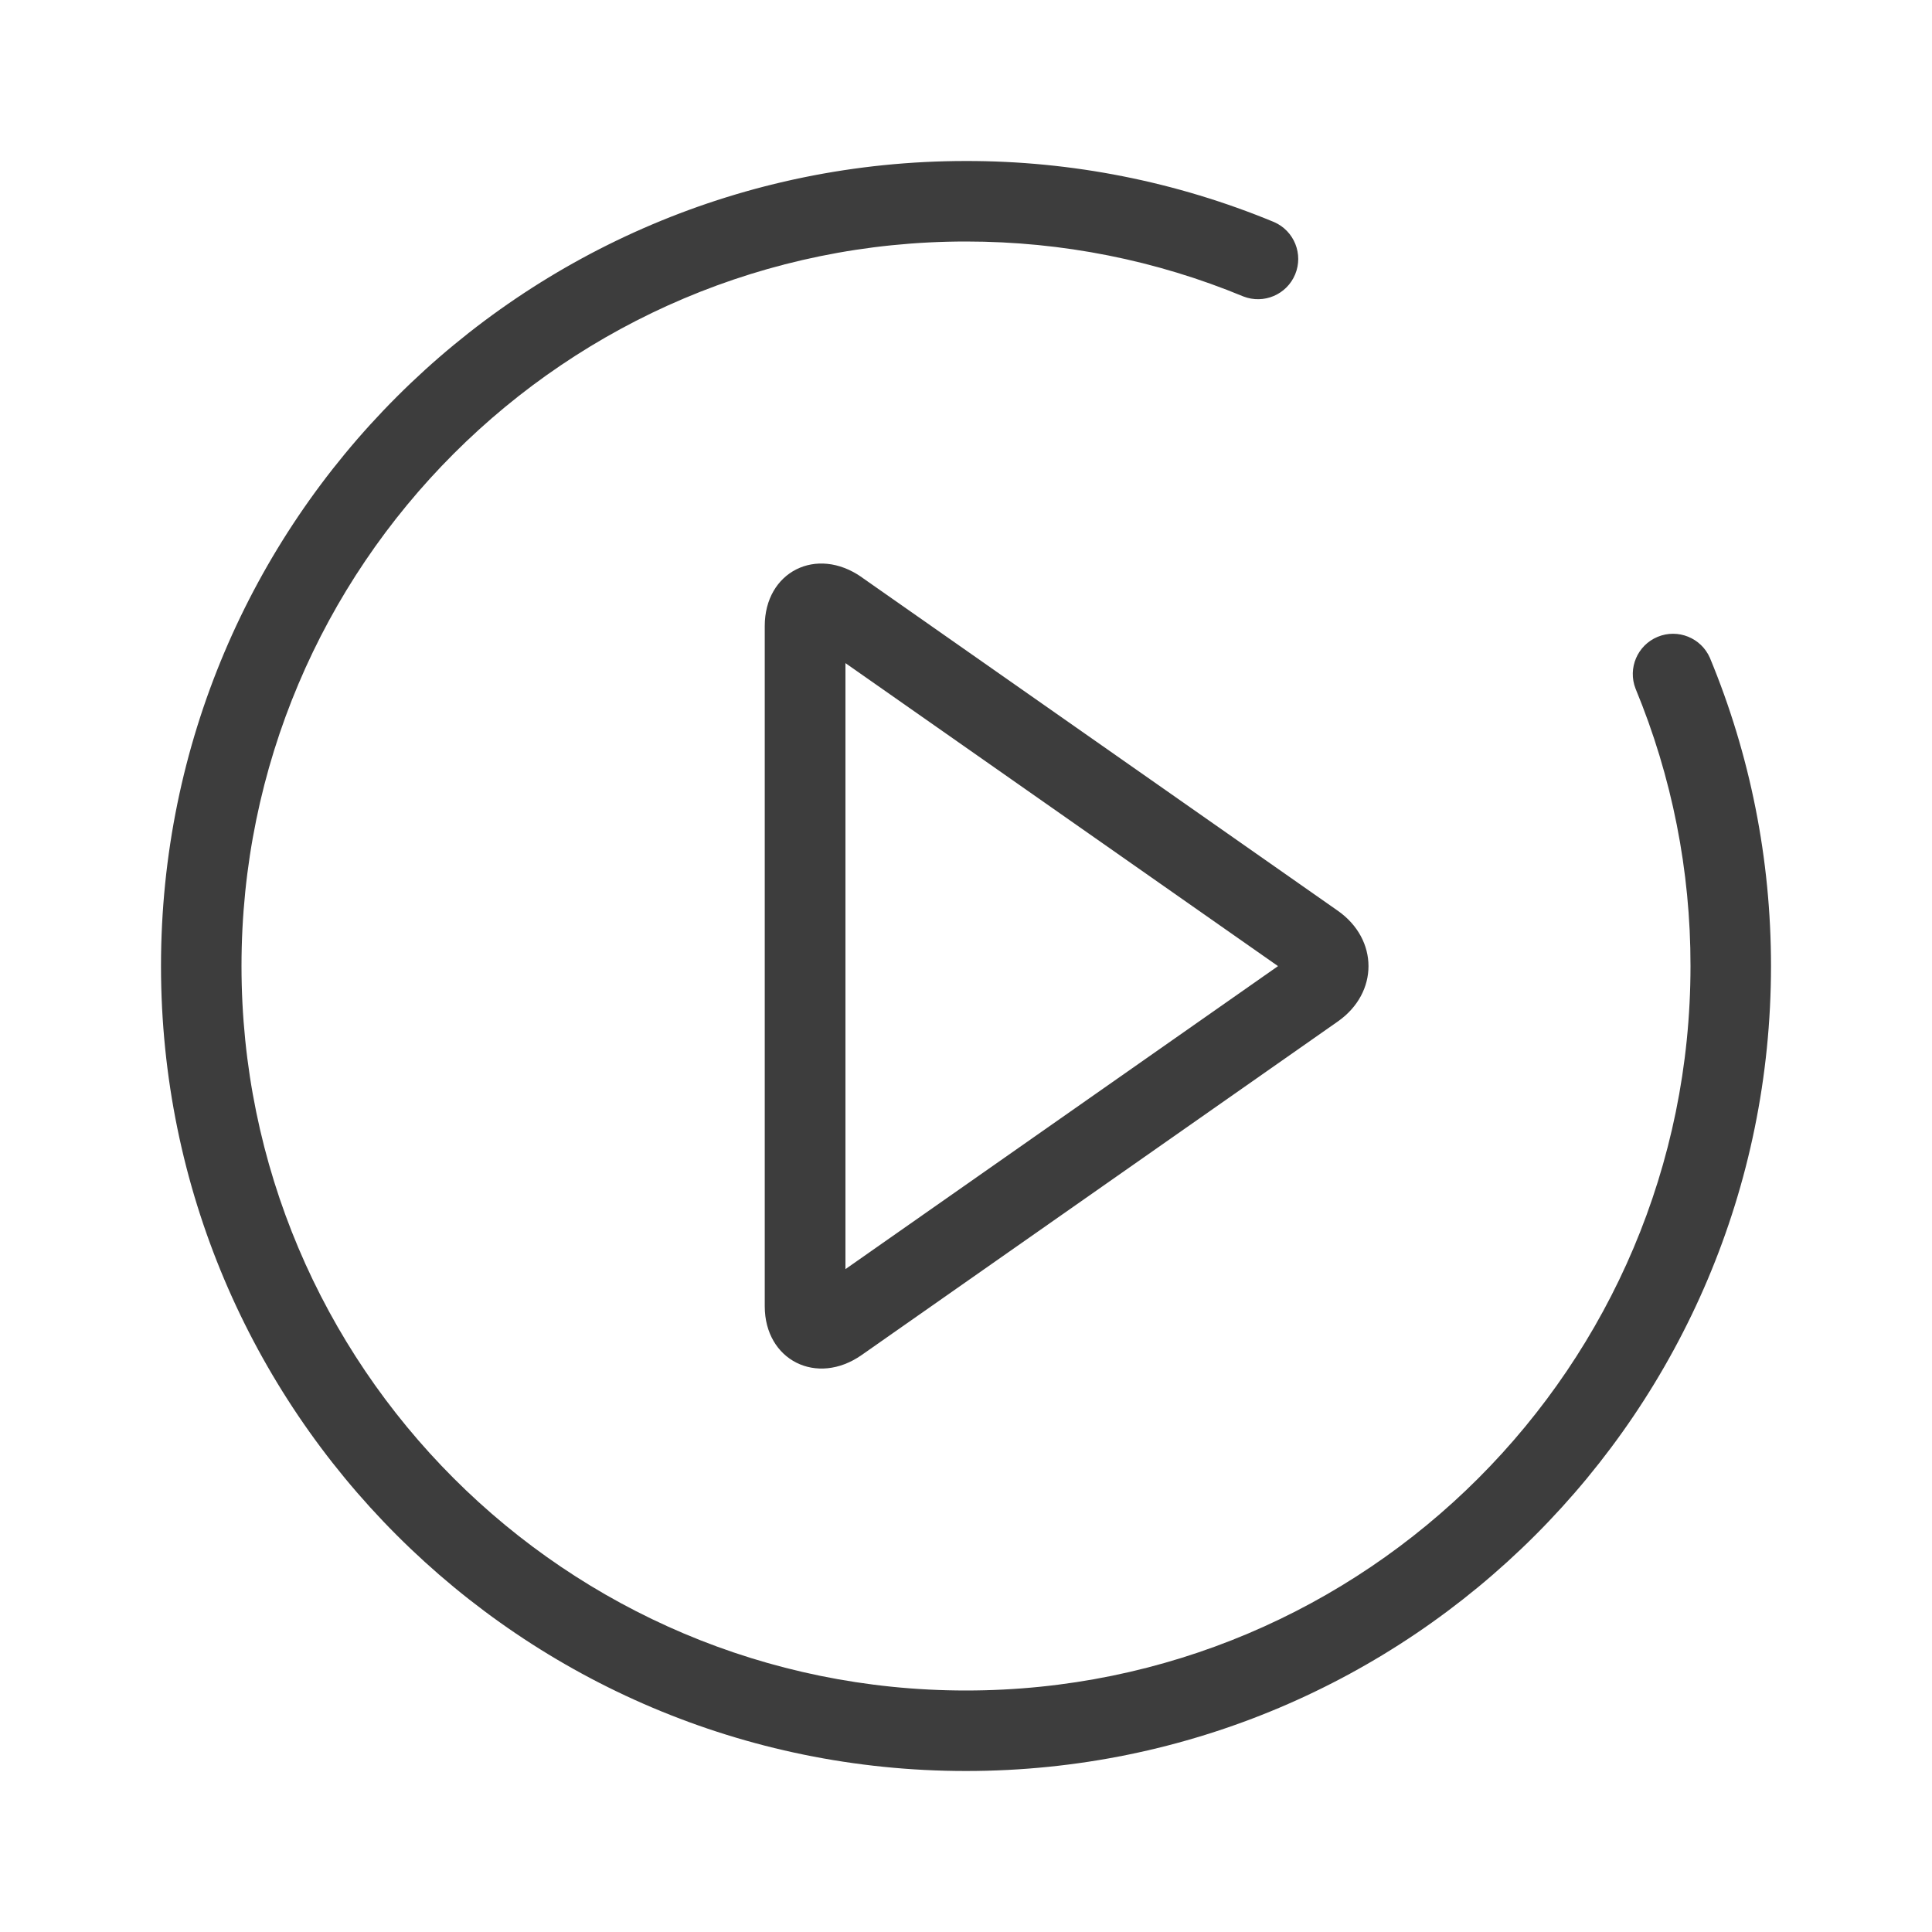
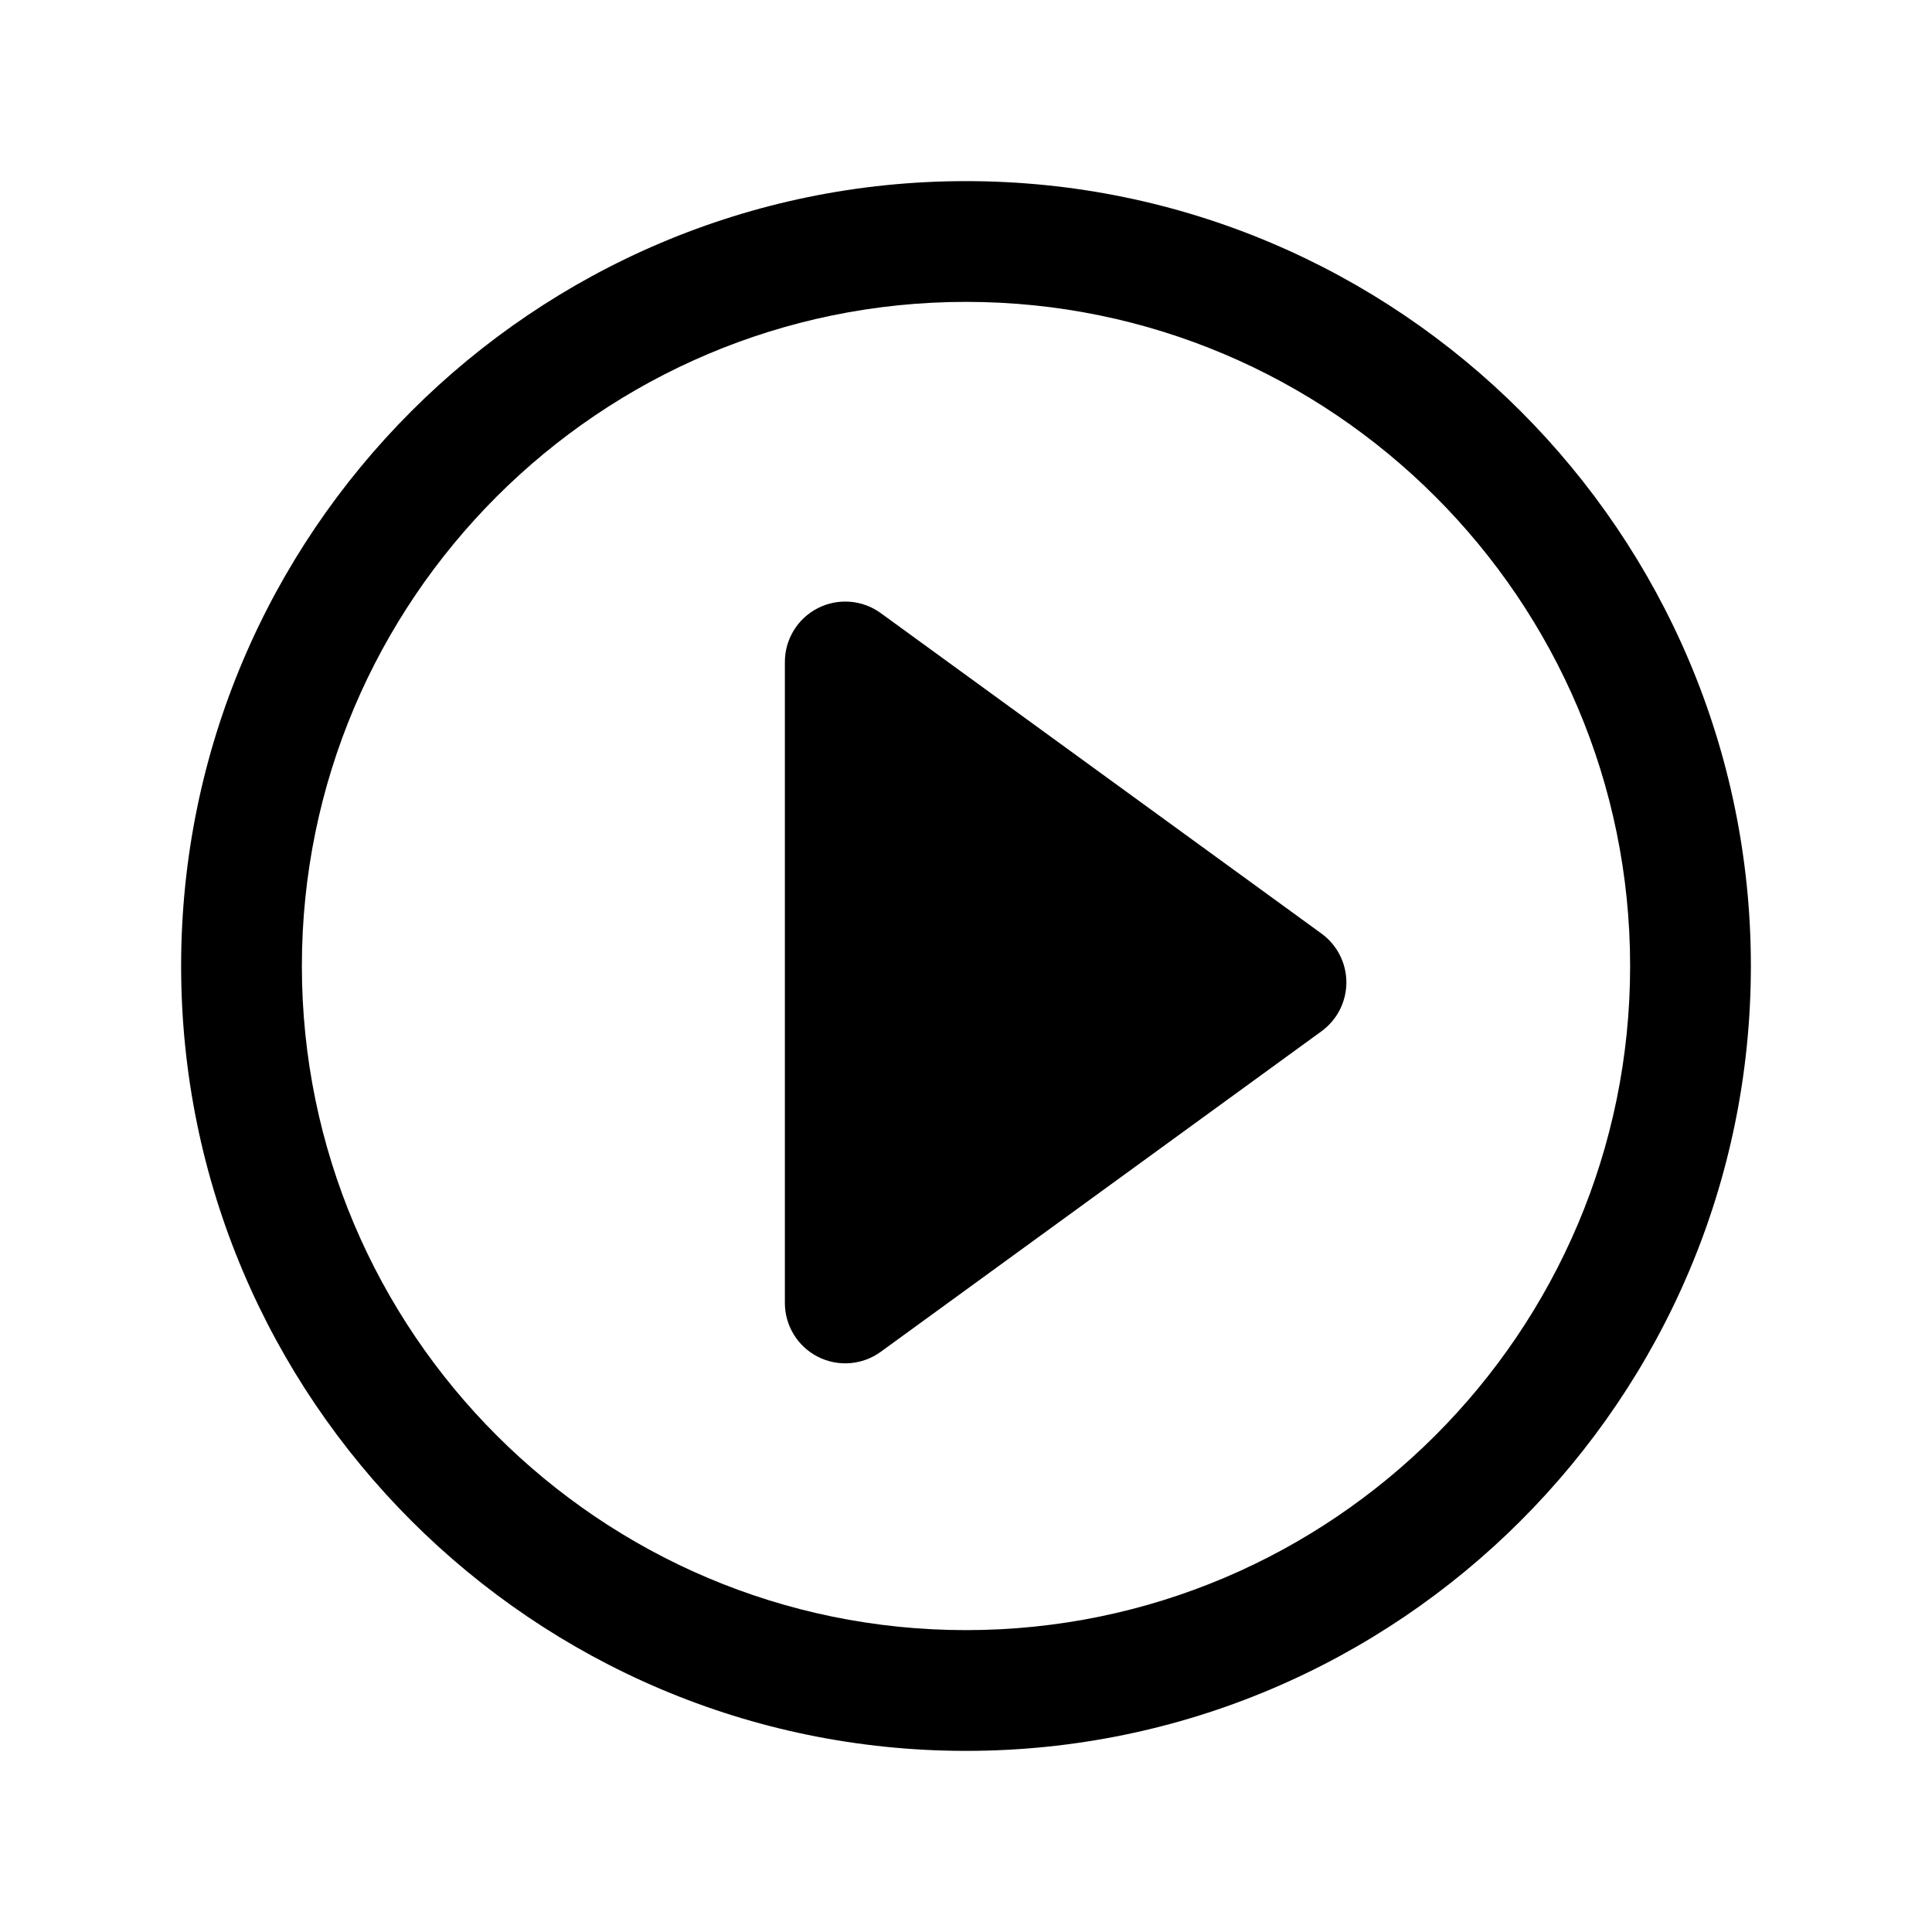
- <svg xmlns="http://www.w3.org/2000/svg" t="1655821865337" class="icon" viewBox="0 0 1024 1024" version="1.1" p-id="2835" width="200" height="200">
-   <path d="M675.328 117.717A425.429 425.429 0 0 0 512 85.333C276.352 85.333 85.333 276.352 85.333 512s191.019 426.667 426.667 426.667 426.667-191.019 426.667-426.667c0-56.747-11.093-112-32.384-163.328a21.333 21.333 0 0 0-39.403 16.341A382.763 382.763 0 0 1 896 512c0 212.075-171.925 384-384 384S128 724.075 128 512 299.925 128 512 128c51.115 0 100.8 9.984 146.987 29.12a21.333 21.333 0 0 0 16.341-39.403zM456.704 305.92C432.704 289.152 405.333 303.083 405.333 331.797v360.533c0 28.587 27.541 42.539 51.371 25.856l252.352-176.768c21.76-15.253 21.632-43.541 0-58.709l-252.373-176.768z m-8.597 366.72V351.467l229.269 160.597-229.269 160.597z" fill="#3D3D3D" p-id="2836" />
+ <svg xmlns="http://www.w3.org/2000/svg" t="1655991537403" class="icon" viewBox="0 0 1024 1024" version="1.1" p-id="875" width="200" height="200">
+   <path d="M512 96C282.624 96 96 282.624 96 512s186.624 416 416 416 416-186.624 416-416S741.376 96 512 96z m0 768C317.92 864 160 706.08 160 512S317.92 160 512 160s352 157.92 352 352-157.92 352-352 352z" p-id="876" />
+   <path d="M466.816 324.96a32 32 0 0 0-50.816 25.888v339.776a32 32 0 0 0 50.816 25.856l233.6-169.888a32 32 0 0 0 0-51.776l-233.6-169.856z" p-id="877" />
</svg>
